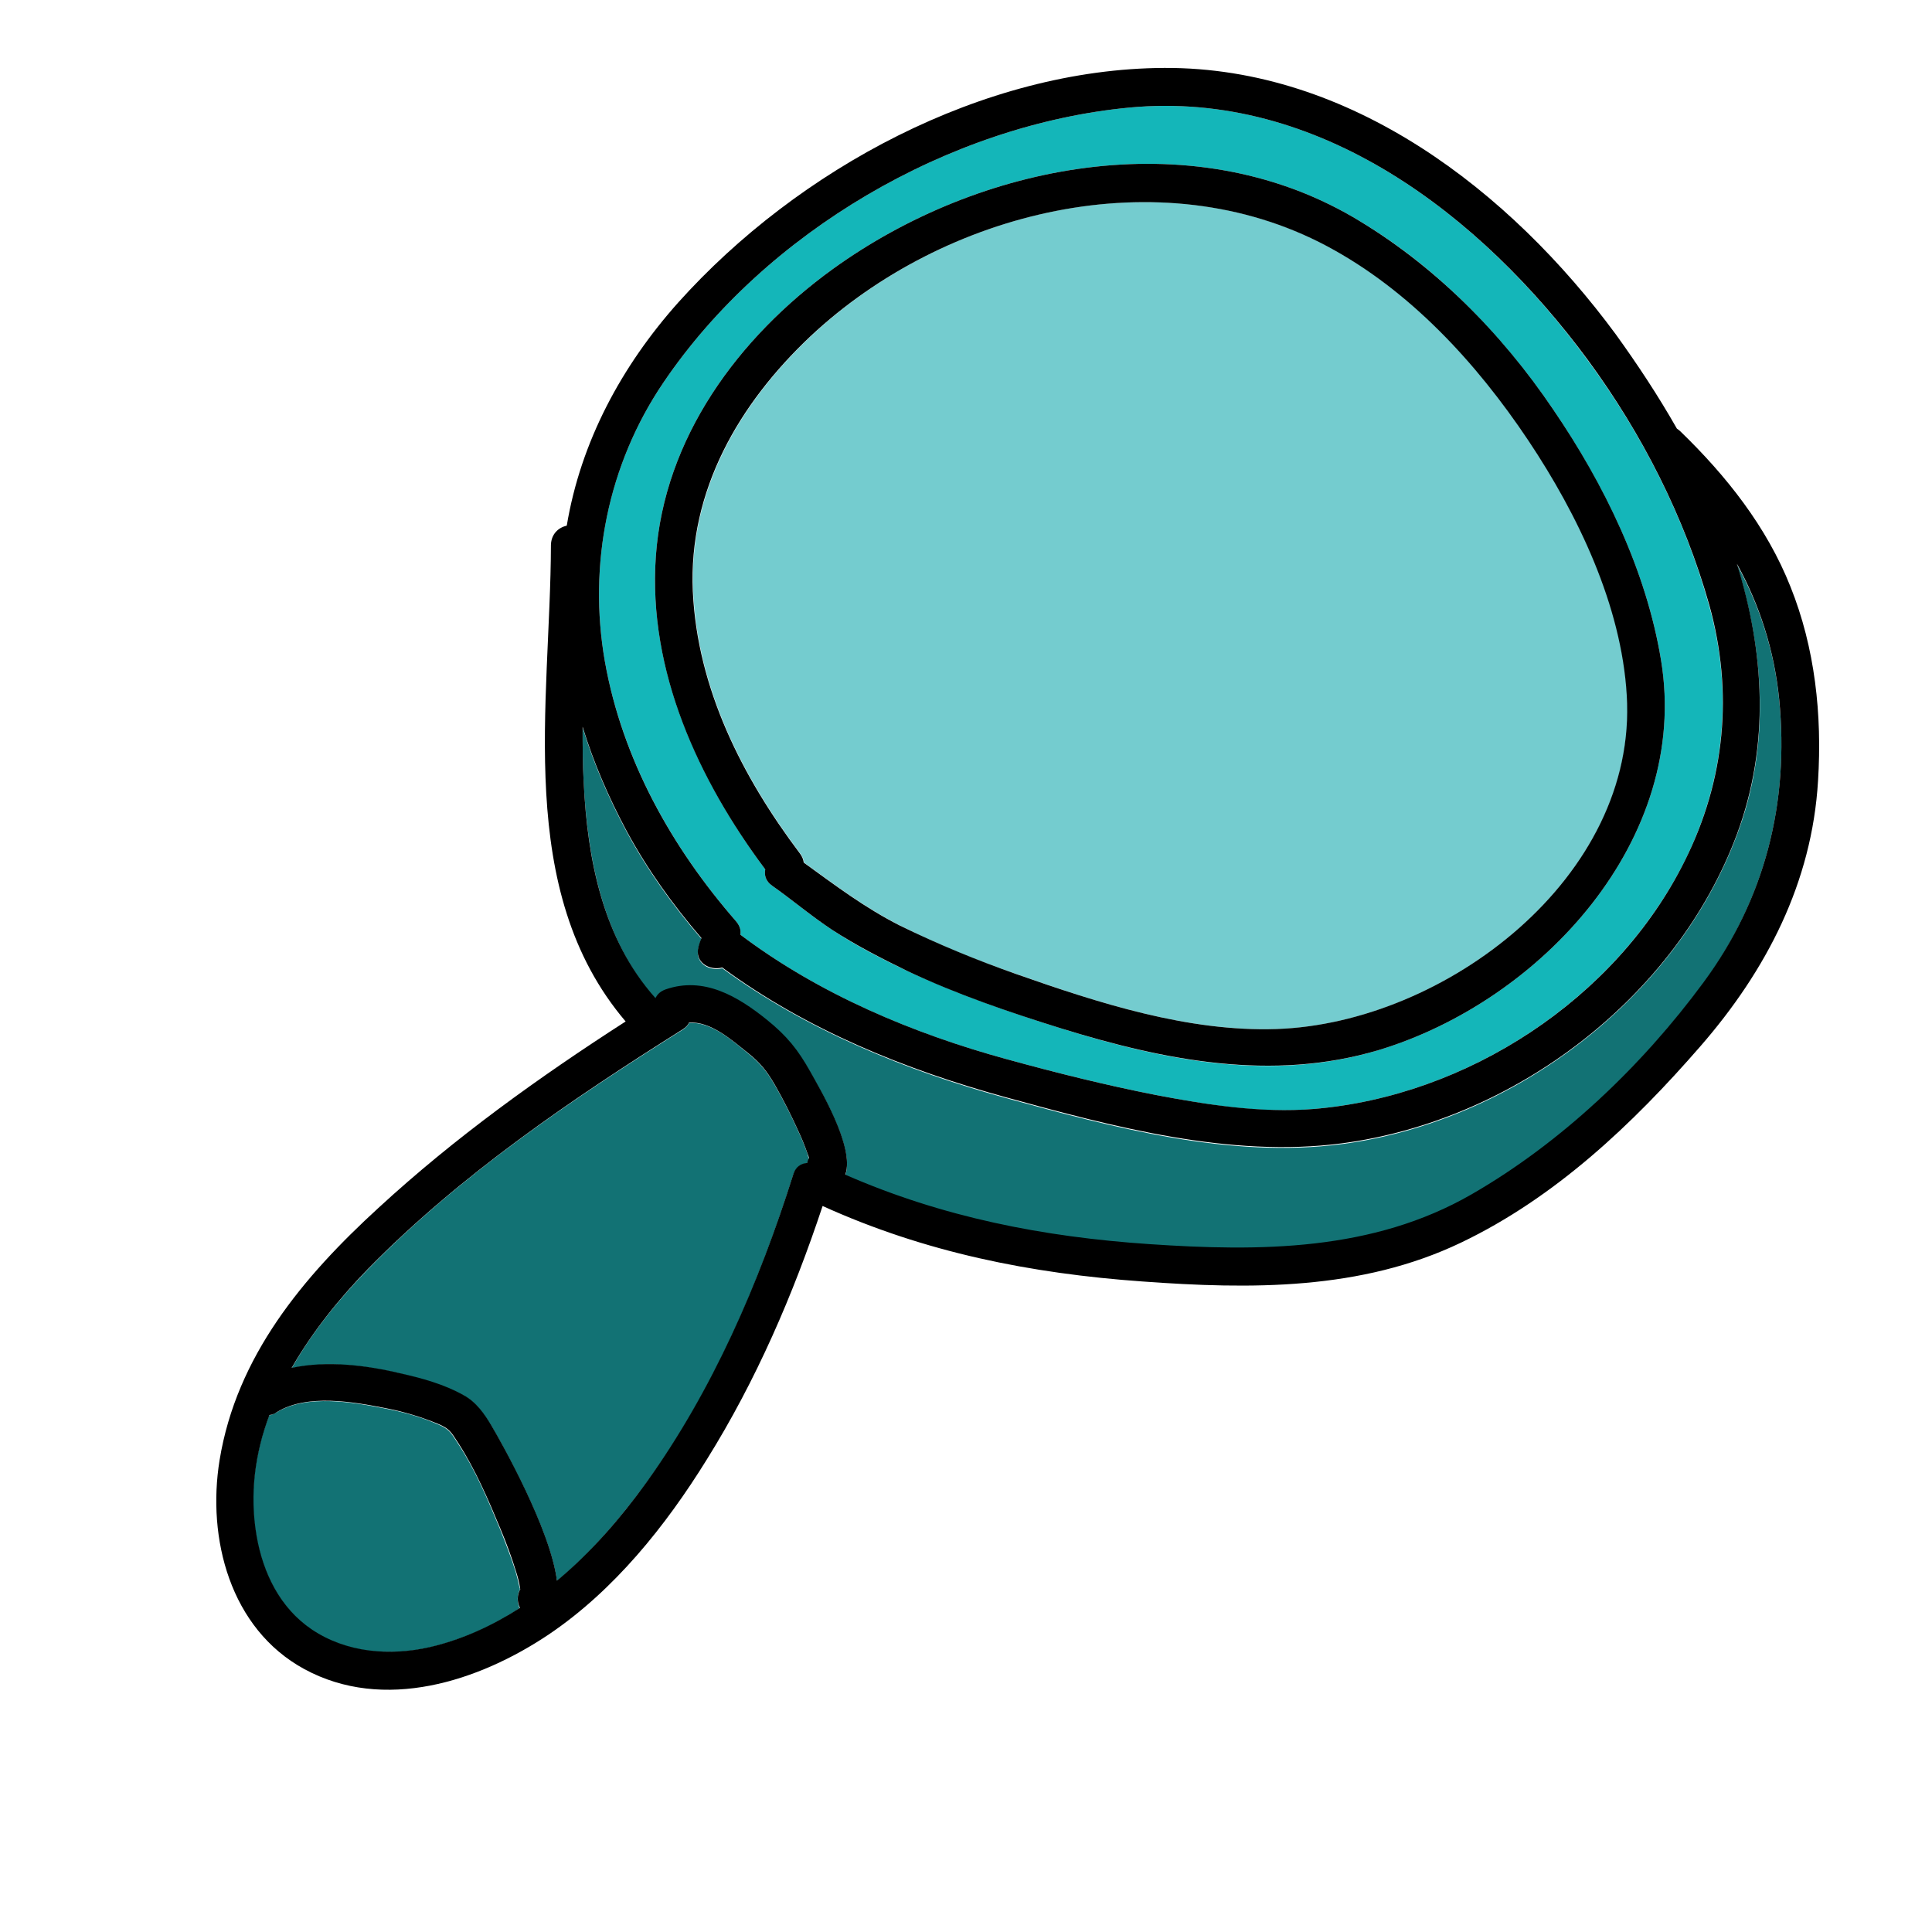
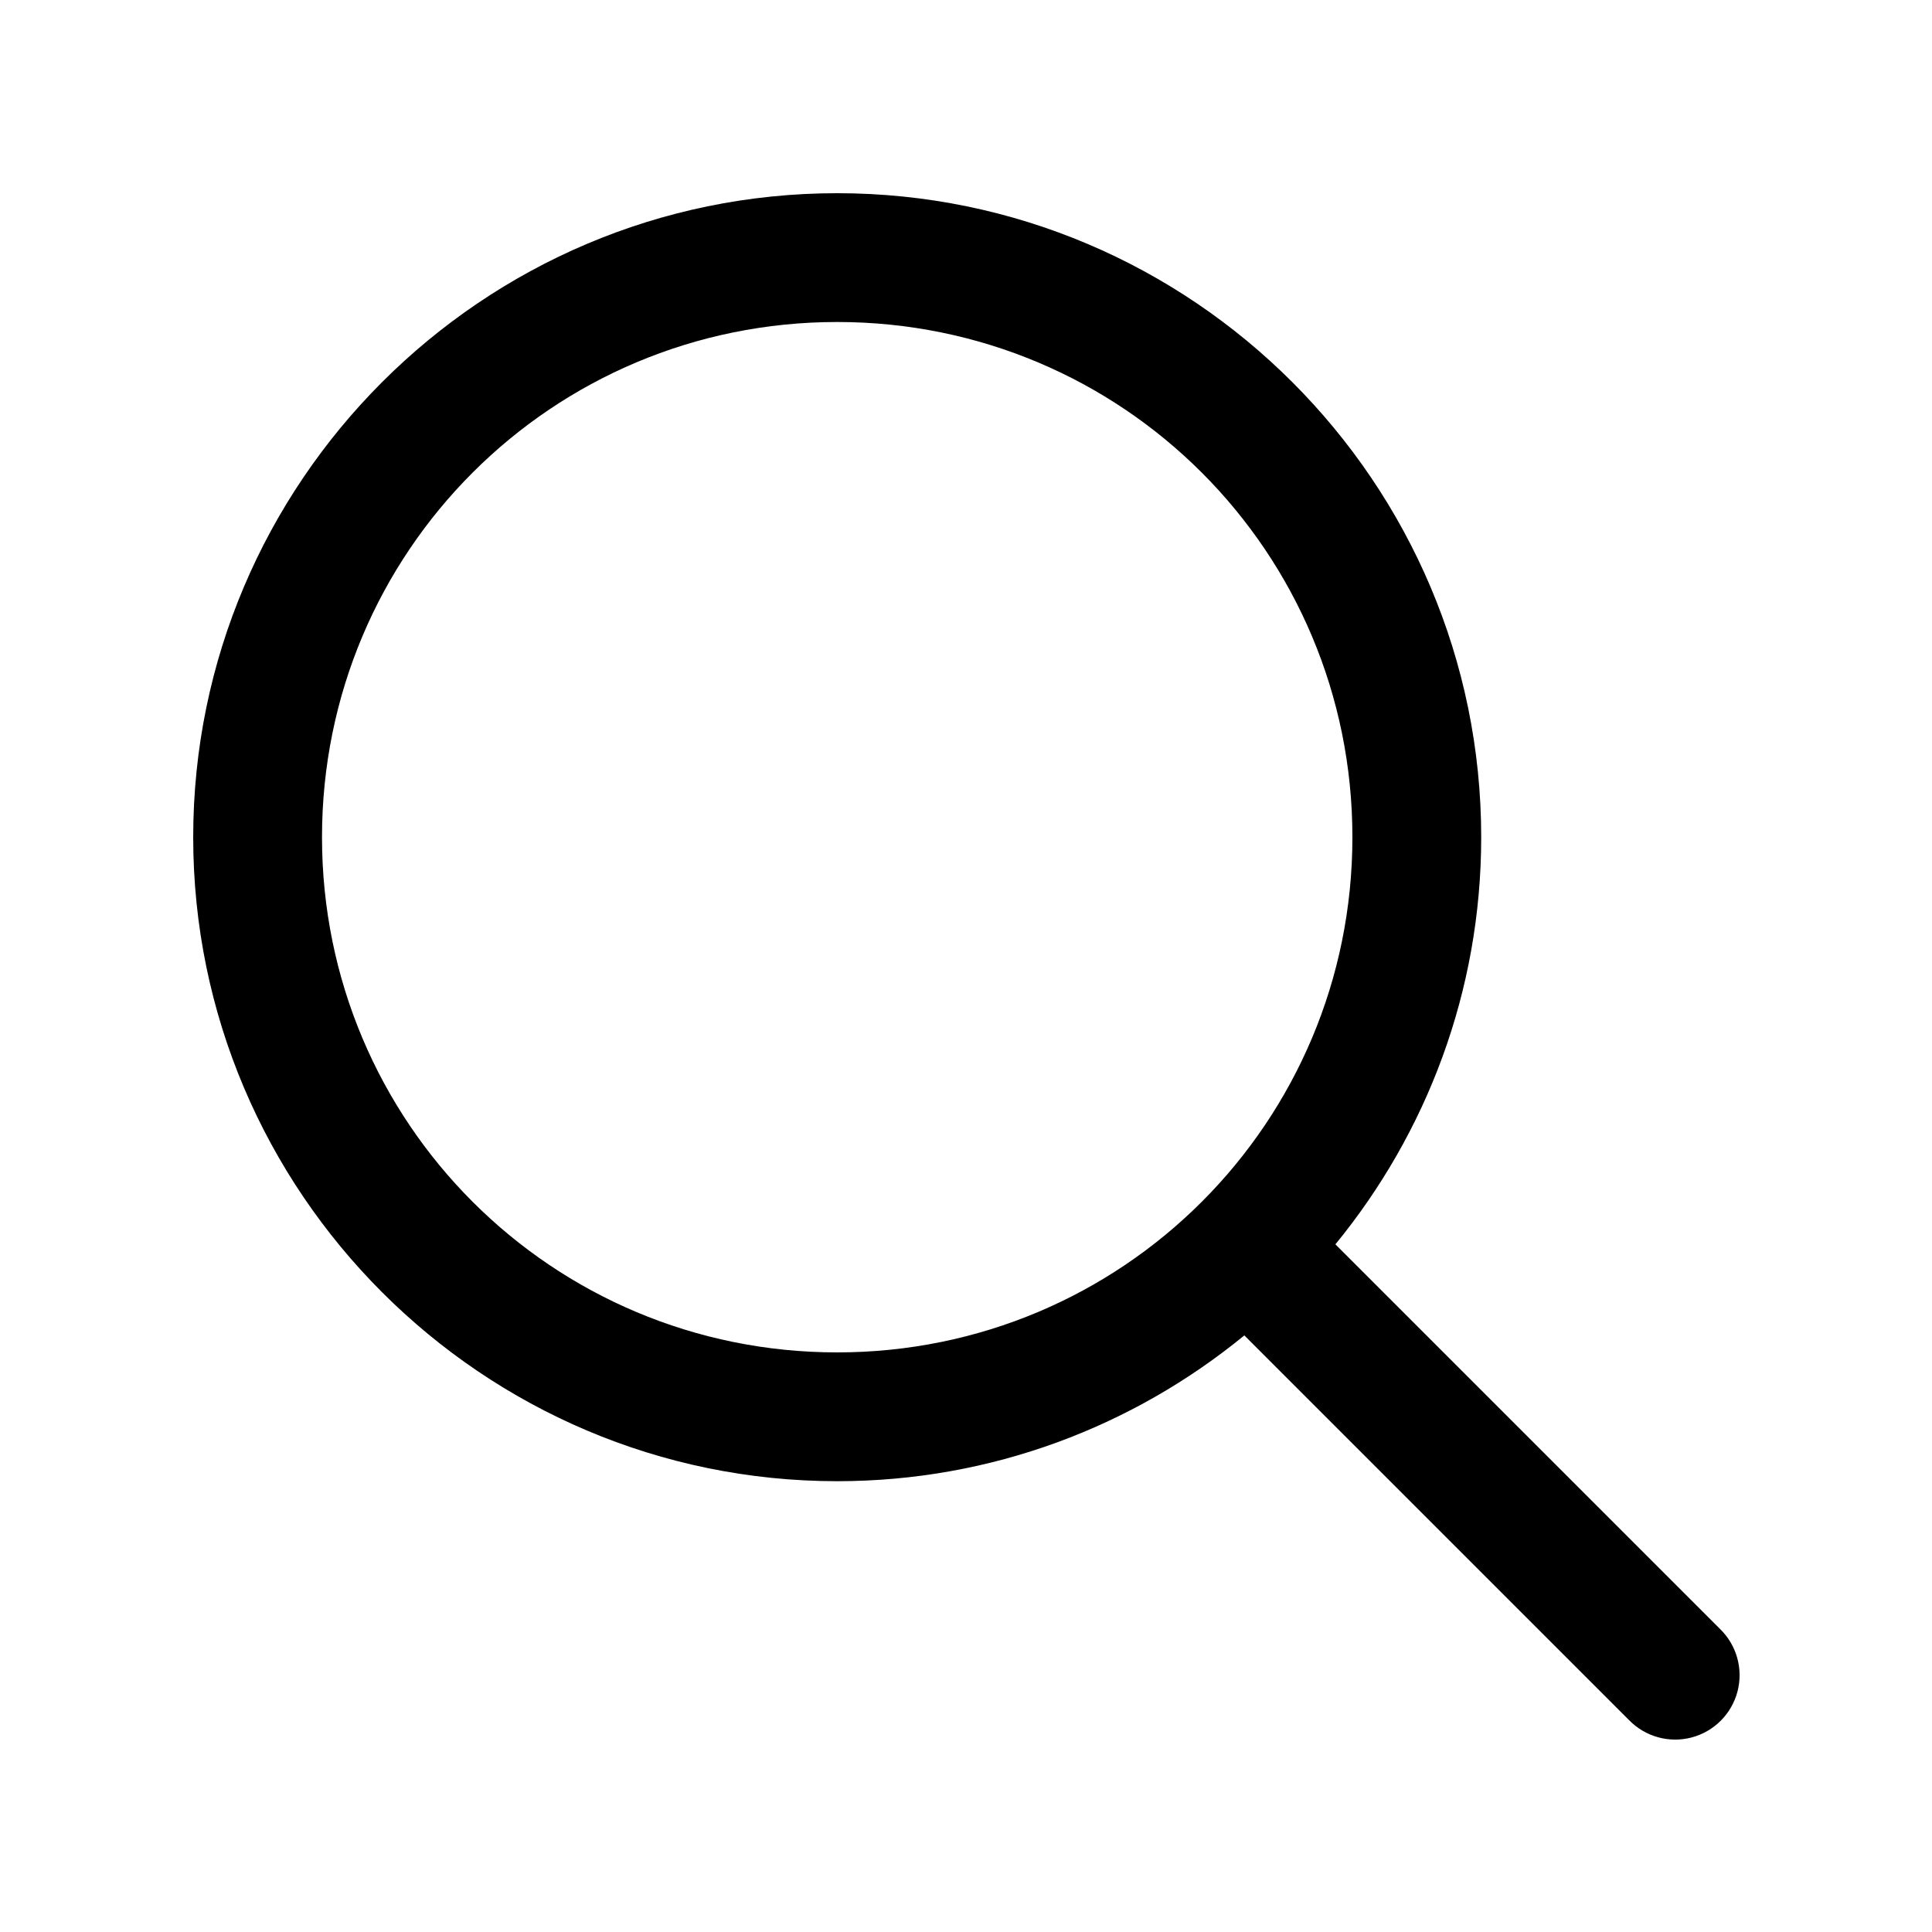
- <svg xmlns="http://www.w3.org/2000/svg" viewBox="0 0 512 512" width="48px" height="48px">
-   <path fill="#127274" d="M214,305.8c-0.7-2-1.5-4-2.4-5.9c-1.9-4.2-4-8.4-6.3-12.4c-2.1-3.6-3.8-5.7-7-8.3c-4.2-3.4-9.8-8.5-15.7-8.1c-0.3,0.7-0.9,1.3-1.7,1.8c-29.4,18.5-59,38.5-83.4,63.5c-7.5,7.7-14.7,16.5-20.2,26.2c9.3-2,19.7-0.7,28.6,1.4c5.8,1.4,11.7,3,16.9,5.8c3.4,1.8,5.5,5,7.5,8.2c2.5,4.2,15.6,27.4,17.3,41c9-7.5,16.8-16.6,23.6-25.9c17.8-24.5,29.9-52.9,39-81.7c0.7-2.1,2.1-3,3.7-3.1c0.1-0.4,0.3-0.8,0.5-1.1C214.2,306.6,214.1,306.3,214,305.8z" />
-   <path fill="#74CCCF" d="M431.2,184.2c-1.4-23.9-13-47.9-26.1-67.5c-13.7-20.5-31.4-39.8-53.4-51.5c-44.2-23.5-101.4-9.4-136.8,23.9c-18.9,17.8-32.4,41-31.2,67.6c1.2,25.8,13.1,49.2,28.4,69.5c0.6,0.8,0.9,1.6,1,2.4c8.3,6,16.2,12,25.5,16.7c9.9,5,20.2,9.2,30.7,12.8c21.8,7.7,45.6,15.4,69.1,14.6C382.8,271.2,434.1,232.5,431.2,184.2z" />
-   <path fill="#14B6B9" d="M452.9,160.4c-6.5-23.4-17.8-45.5-32.2-65C392.5,57,349.5,23.8,299.4,28.5c-47.8,4.5-96.6,33-123.6,72.9c-14.7,21.7-20,48.1-15.5,73.9c4.6,25.8,17.7,49.3,34.8,68.9c1,1.2,1.3,2.4,1.1,3.5c20.8,15.7,45.6,26.2,70.6,33c13.1,3.6,26.3,6.9,39.6,9.5c13.6,2.6,27.7,4.9,41.6,3.7c40.6-3.3,80.2-29.1,98.5-65.8C457.1,206.7,459.4,183.5,452.9,160.4z M365.3,278.3c-28.1,8.5-56.8,2.8-84.2-5.8c-13.8-4.3-27.6-9.1-40.7-15.2c-6.8-3.2-13.6-6.7-19.9-10.9c-5.5-3.6-10.5-7.9-15.9-11.7c-1.7-1.2-2.1-2.8-1.8-4.3c-17.7-23.8-31.1-52.7-29-82.9c2.2-31.5,21.9-58.1,46.9-76.2c38.9-28.1,94.6-38.9,137.8-13.8c21.4,12.4,39.2,30.6,53.1,51c13.4,19.8,24.7,42.6,28.6,66.5C448,222.4,408.4,265.3,365.3,278.3z" />
-   <path fill="#127274" d="M137.8 421.2c0-.1 0-.3-.1-.4-.3-1.4-.6-2.7-1-4.1-1.2-3.9-2.7-7.7-4.2-11.5-3.2-7.7-6.5-15.6-11.1-22.6-2-3.1-2.4-3.9-5.5-5.2-4.4-1.9-9-3.2-13.7-4.1-8.6-1.7-20.9-3.9-28.9 1-.7.4-1.4.7-2 .8-3.8 10.1-5.3 20.9-3.4 32 1.7 9.7 6.3 19.1 14.6 24.8 9.2 6.2 20.7 7.1 31.3 4.7 8.6-2 16.6-5.6 23.9-10.4C137 424.6 137 422.6 137.8 421.2zM471.5 185.5c-1.3-13.1-5.2-25-11.2-35.9 7.3 23.4 8.9 48.1 0 71.7-16.2 43.3-59.2 75.9-104.7 81.9-29.7 3.9-60.6-4.4-89-12.2-26.6-7.3-52.8-18-75.2-34.4-3.3.9-7.4-1.3-6.3-5.5.2-.8.5-1.6.8-2.3-7.6-8.8-14.4-18.3-19.9-28.5-4.7-8.8-8.7-18-11.6-27.5 0 5 0 10 .3 15 1.1 20.3 5.2 41.3 19 56.9.5-1 1.3-1.8 2.7-2.3 10.2-3.5 19.2 1.8 26.9 8.1 5.3 4.3 8.2 7.9 11.5 13.8 2.2 3.9 11.9 19.9 9.2 27.2 25.7 11.4 52.5 16.5 80.5 18.4 29.3 2 59.3 1.9 85.5-13.2 23.8-13.7 45.1-34.1 61.4-56.1C467.7 238.3 474.2 212.8 471.5 185.5z" />
-   <path d="M440.2,175c-3.9-23.8-15.1-46.7-28.6-66.5c-13.8-20.4-31.7-38.5-53.1-51c-43.2-25.1-98.9-14.3-137.8,13.8c-25,18.1-44.7,44.7-46.9,76.2c-2.1,30.3,11.3,59.2,29,82.9c-0.3,1.5,0.1,3.1,1.8,4.3c5.4,3.8,10.3,8,15.9,11.7c6.3,4.1,13.1,7.6,19.9,10.9c13.1,6.2,26.9,10.9,40.7,15.2c27.4,8.5,56,14.2,84.2,5.8C408.4,265.3,448,222.4,440.2,175z M338.3,272.7c-23.4,0.8-47.2-6.9-69.1-14.6c-10.5-3.7-20.7-7.9-30.7-12.8c-9.3-4.7-17.2-10.7-25.5-16.7c-0.1-0.8-0.4-1.6-1-2.4c-15.3-20.3-27.2-43.7-28.4-69.5c-1.2-26.7,12.3-49.8,31.2-67.6c35.4-33.2,92.6-47.4,136.8-23.9c22,11.7,39.7,31,53.4,51.5c13.1,19.6,24.7,43.7,26.1,67.5C434.1,232.5,382.8,271.2,338.3,272.7z" />
-   <path d="M474.5,155.5c-6.3-15.9-17-29.4-29.2-41.2c-0.3-0.3-0.6-0.5-0.9-0.7c-5-8.8-10.5-17.1-16.2-25C400.1,50.5,357.8,17.8,308.6,18c-48.1,0.2-97.2,26.9-128.8,62.1c-15.1,16.9-25.9,37-29.6,59.2c-2.2,0.5-4.1,2.2-4.2,5.1c-0.1,42-9.8,91.5,19.8,126.3c-23,14.8-45.3,30.8-65.5,49.4c-20,18.3-37.6,39.3-42.1,66.8c-3.4,20.8,2.8,44.7,22.4,55.4c21.1,11.5,46.3,3.3,64.9-9.2c17.3-11.7,30.9-28.7,41.8-46.3c13.1-21,22.9-43.7,30.7-67.2c27.1,12.3,55.2,17.9,84.7,20c28.7,2.1,58,2.4,84.5-10.3c24.9-11.9,45.5-31.4,63.4-52c17.5-20.1,29.6-43.4,31.2-70.4C482.9,189.4,481,171.7,474.5,155.5z M175.8,101.4c27-39.9,75.8-68.4,123.6-72.9c50.1-4.7,93.1,28.5,121.4,66.9c14.4,19.6,25.6,41.6,32.2,65c6.4,23.1,4.2,46.3-6.5,67.7c-18.2,36.7-57.9,62.5-98.5,65.8c-13.8,1.1-28-1.1-41.6-3.7c-13.3-2.6-26.5-5.9-39.6-9.5c-24.9-6.8-49.8-17.3-70.6-33c0.2-1.1-0.1-2.3-1.1-3.5c-17.1-19.6-30.2-43-34.8-68.9C155.8,149.6,161.1,123.1,175.8,101.4z M137.8,426.1c-7.3,4.7-15.3,8.4-23.9,10.4c-10.6,2.4-22.1,1.5-31.3-4.7c-8.4-5.7-12.9-15-14.6-24.8c-1.9-11.1-0.4-21.9,3.4-32c0.7-0.1,1.4-0.3,2-0.8c8-4.9,20.3-2.7,28.9-1c4.7,0.9,9.3,2.3,13.7,4.1c3.1,1.3,3.5,2.1,5.5,5.2c4.5,7,7.9,14.9,11.1,22.6c1.6,3.8,3,7.6,4.2,11.5c0.4,1.3,0.8,2.7,1,4.1c0,0.1,0,0.3,0.1,0.4C137,422.6,137,424.6,137.8,426.1z M213.9,308.2c-1.6,0.1-3.1,1-3.7,3.1c-9.1,28.8-21.3,57.1-39,81.7c-6.7,9.3-14.6,18.4-23.6,25.9c-1.7-13.6-14.8-36.8-17.3-41c-1.9-3.2-4.1-6.4-7.5-8.2c-5.2-2.9-11.1-4.5-16.9-5.8c-8.8-2.1-19.3-3.4-28.6-1.4c5.5-9.6,12.7-18.5,20.2-26.2c24.4-24.9,54-45,83.4-63.5c0.8-0.5,1.4-1.1,1.7-1.8c5.8-0.4,11.4,4.7,15.7,8.1c3.2,2.6,4.9,4.7,7,8.3c2.3,4,4.4,8.2,6.3,12.4c0.9,1.9,1.7,3.9,2.4,5.9c0.2,0.5,0.3,0.8,0.4,1.2C214.1,307.4,214,307.8,213.9,308.2z M451.4,260.4c-16.3,22.1-37.6,42.4-61.4,56.1c-26.2,15.1-56.1,15.2-85.5,13.2c-28-1.9-54.7-7.1-80.5-18.4c2.7-7.2-7-23.2-9.2-27.2c-3.3-5.9-6.2-9.5-11.5-13.8c-7.8-6.3-16.8-11.6-26.9-8.1c-1.4,0.5-2.2,1.3-2.7,2.3c-13.9-15.6-18-36.6-19-56.9c-0.3-5-0.3-10-0.3-15c2.9,9.5,6.9,18.7,11.6,27.5c5.5,10.2,12.3,19.7,19.9,28.5c-0.3,0.7-0.6,1.5-0.8,2.3c-1.1,4.2,3,6.4,6.3,5.5c22.4,16.5,48.6,27.1,75.2,34.4c28.4,7.8,59.4,16.1,89,12.2c45.6-6,88.6-38.6,104.7-81.9c8.8-23.7,7.3-48.3,0-71.7c6,10.9,9.9,22.9,11.2,35.9C474.2,212.8,467.7,238.3,451.4,260.4z" />
+ <svg xmlns="http://www.w3.org/2000/svg" fill="#000000" viewBox="0 0 30 30" width="30px" height="30px">
+   <path d="M 13 3 C 7.489 3 3 7.489 3 13 C 3 18.511 7.489 23 13 23 C 15.397 23 17.597 22.149 19.322 20.736 L 25.293 26.707 A 1 1 0 1 0 26.707 25.293 L 20.736 19.322 C 22.149 17.597 23 15.397 23 13 C 23 7.489 18.511 3 13 3 z M 13 5 C 17.43 5 21 8.57 21 13 C 21 17.43 17.43 21 13 21 C 8.57 21 5 17.43 5 13 C 5 8.57 8.57 5 13 5 z" />
</svg>
